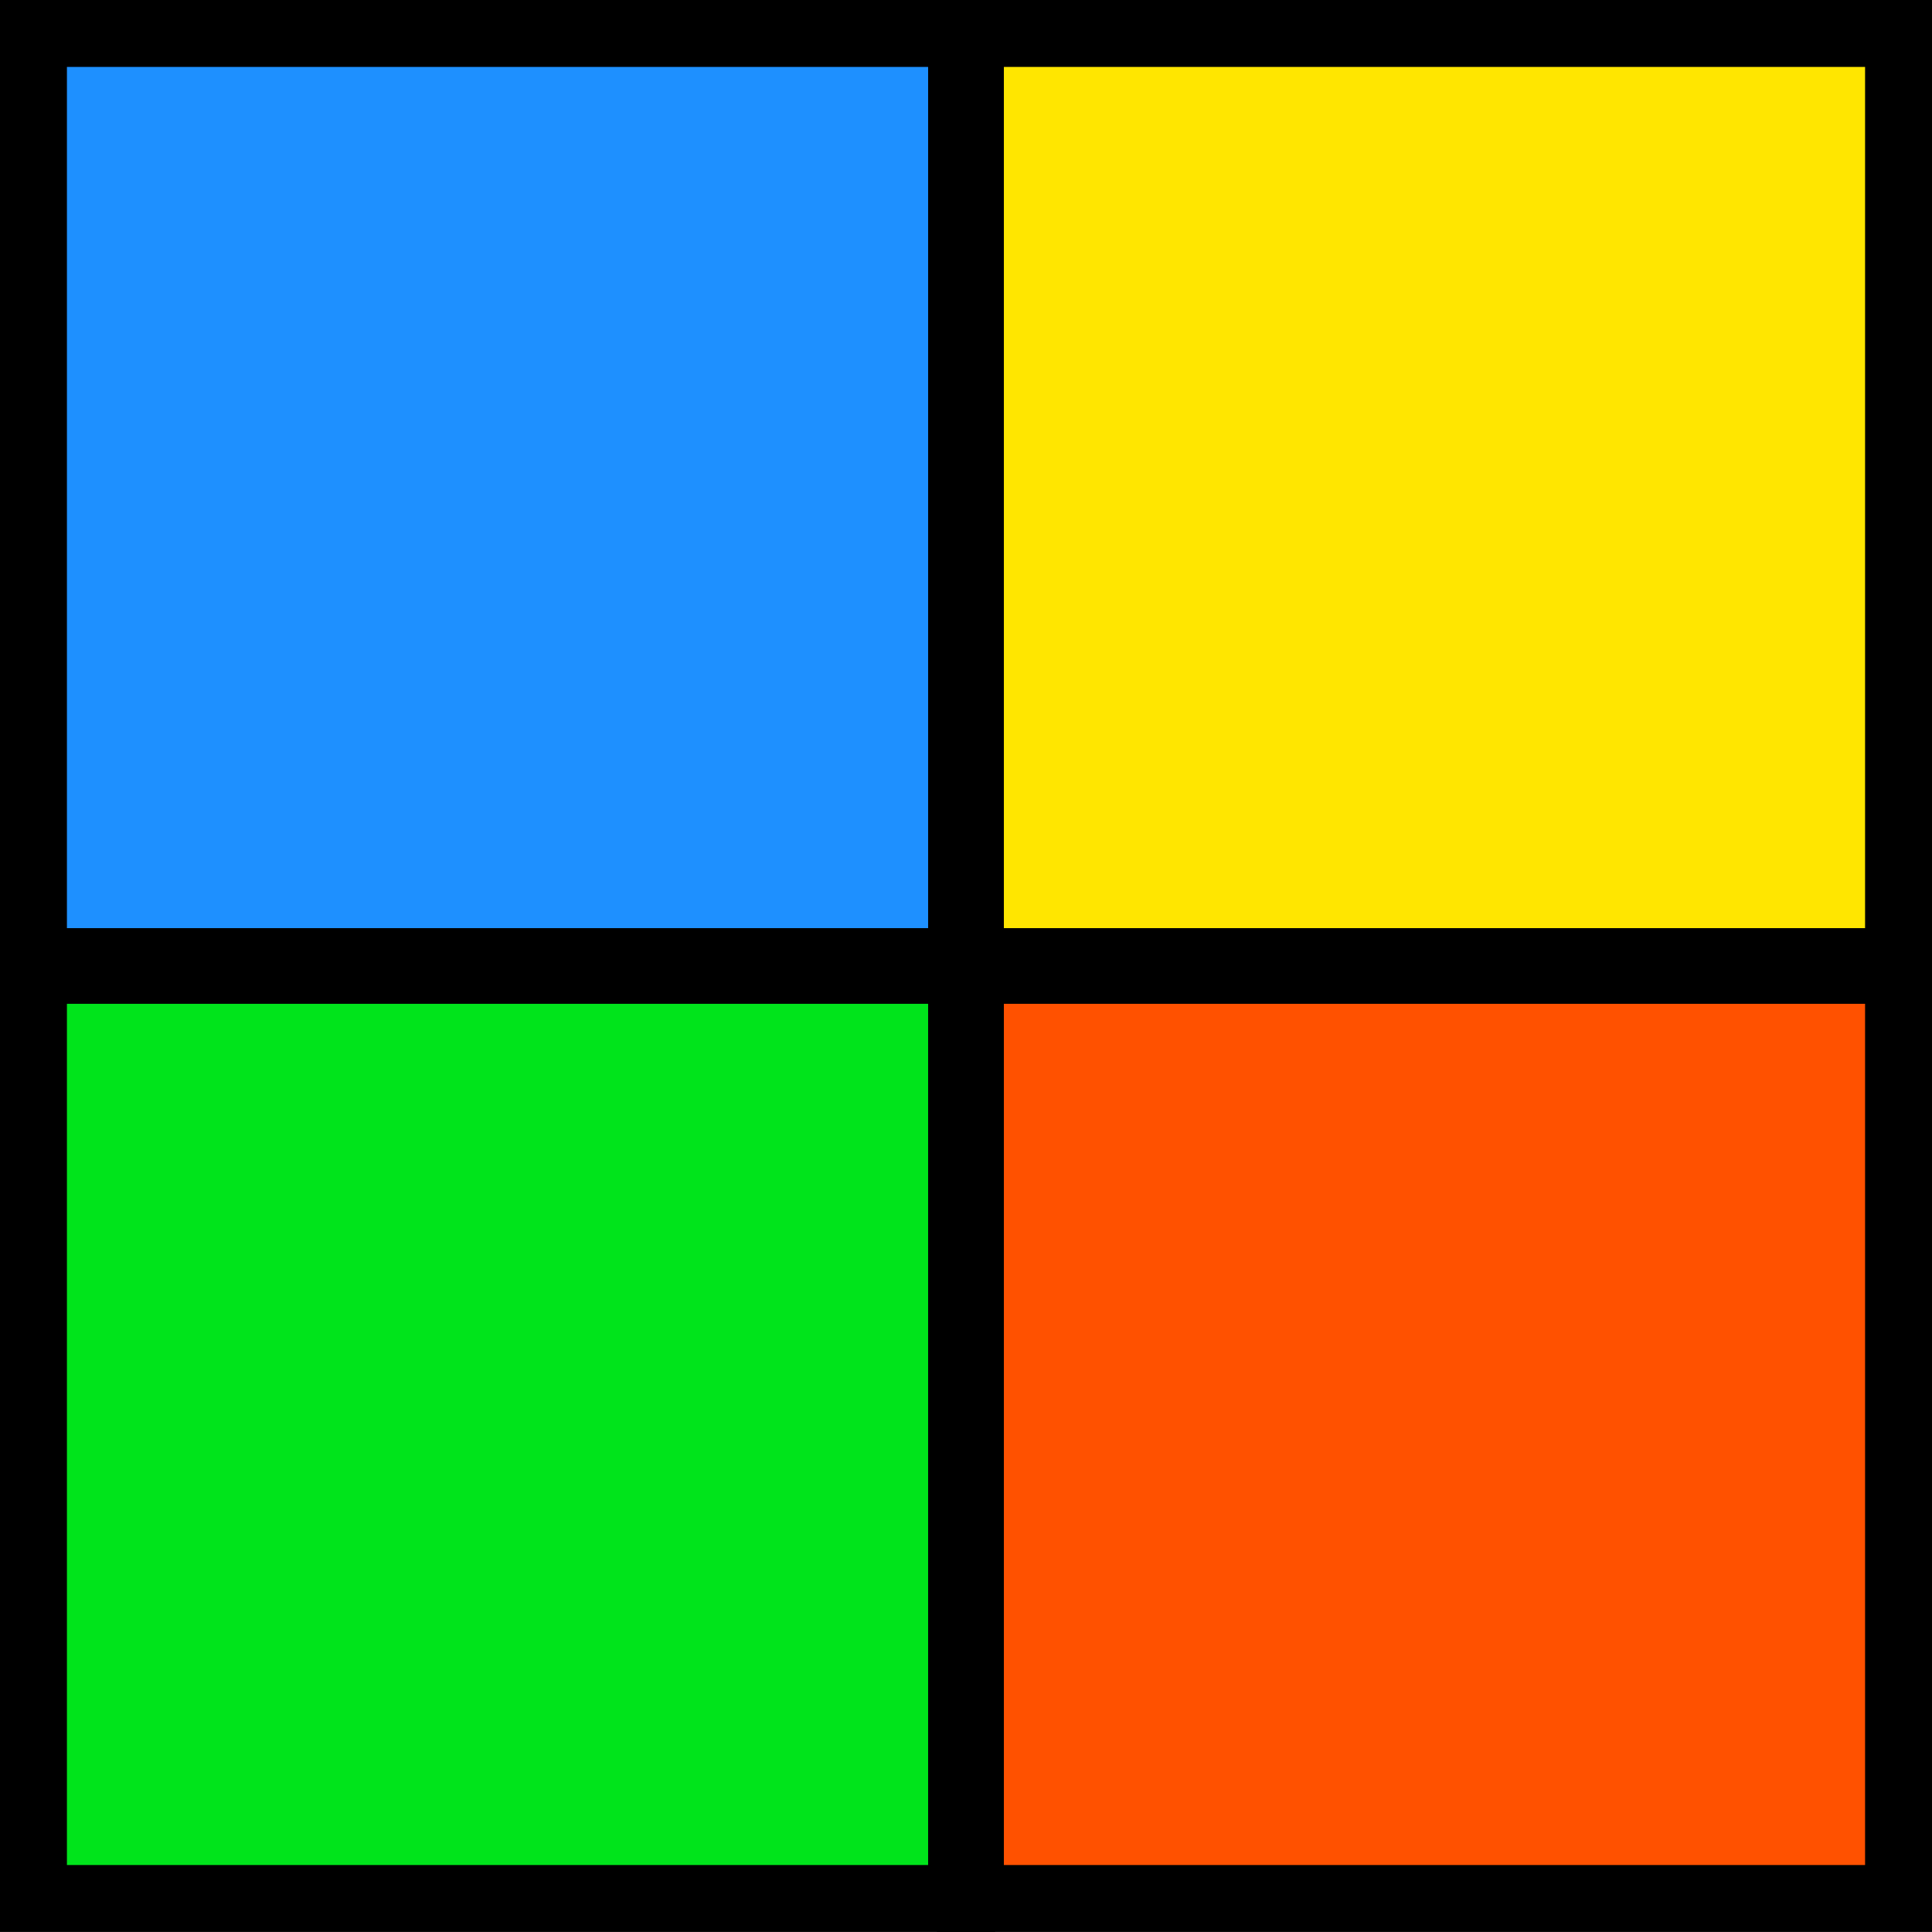
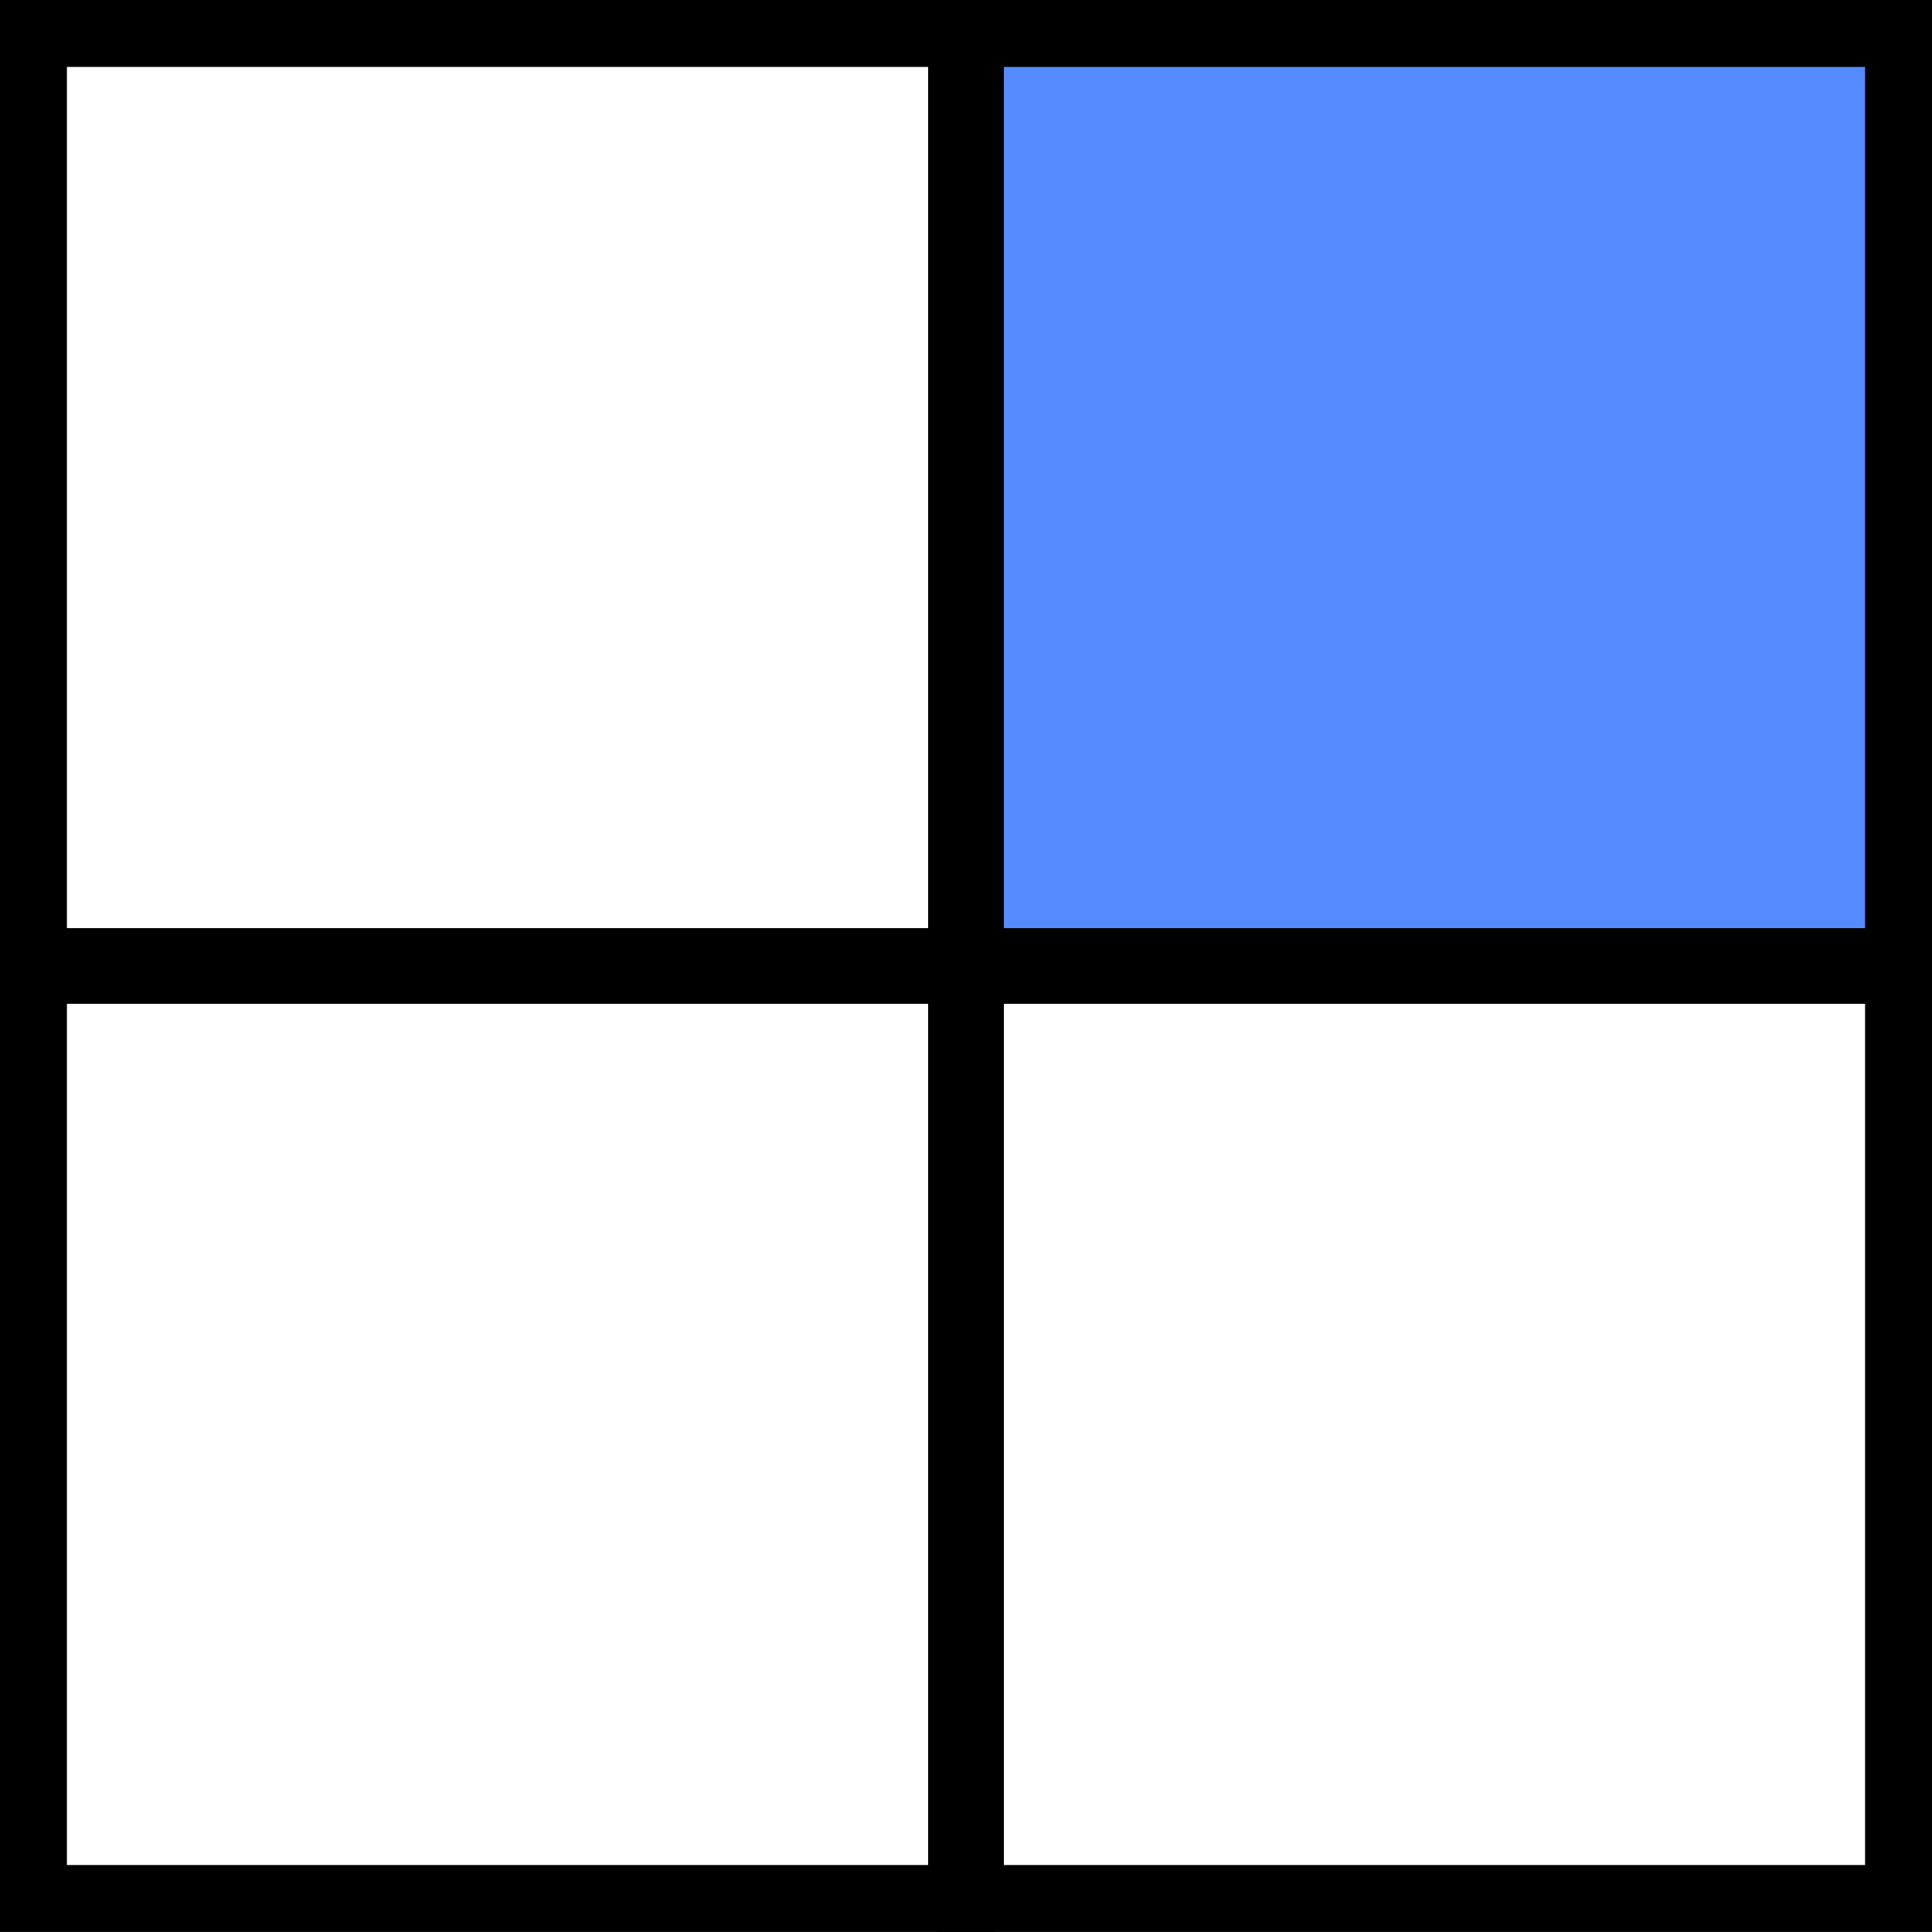
<svg xmlns="http://www.w3.org/2000/svg" width="57.736" height="57.735" fill="none">
-   <path d="M1 1h27.736v27.736H1z" style="fill:#1e90ff;fill-opacity:1;stroke:#000;stroke-width:2;stroke-linecap:round;stroke-linejoin:miter;stroke-miterlimit:500;stroke-dasharray:none;stroke-opacity:1" />
-   <path d="M1 28.998h27.736v27.736H1z" style="fill:#00e41b;fill-opacity:1;stroke:#000;stroke-width:2;stroke-linecap:round;stroke-linejoin:miter;stroke-miterlimit:500;stroke-dasharray:none;stroke-opacity:1" />
-   <path d="M29 1h27.736v27.736H29z" style="fill:#ffe600;fill-opacity:1;stroke:#000;stroke-width:2;stroke-linecap:round;stroke-linejoin:miter;stroke-miterlimit:500;stroke-dasharray:none;stroke-opacity:1" />
-   <path d="M29 28.998h27.736v27.736H29z" style="fill:#ff5100;fill-opacity:1;stroke:#000;stroke-width:2;stroke-linecap:round;stroke-linejoin:miter;stroke-miterlimit:500;stroke-dasharray:none;stroke-opacity:1" />
+   <path d="M1 1h27.736v27.736H1zM1 28.998h27.736v27.736H1z" style="fill:#fff;fill-opacity:1;stroke:#000;stroke-width:2;stroke-linecap:round;stroke-linejoin:miter;stroke-miterlimit:500;stroke-dasharray:none;stroke-opacity:1" />
+   <path d="M29 1h27.736v27.736H29z" style="fill:#558bff;fill-opacity:1;stroke:#000;stroke-width:2;stroke-linecap:round;stroke-linejoin:miter;stroke-miterlimit:500;stroke-dasharray:none;stroke-opacity:1" />
+   <path d="M29 28.998h27.736v27.736H29z" style="fill:#fff;fill-opacity:1;stroke:#000;stroke-width:2;stroke-linecap:round;stroke-linejoin:miter;stroke-miterlimit:500;stroke-dasharray:none;stroke-opacity:1" />
</svg>
